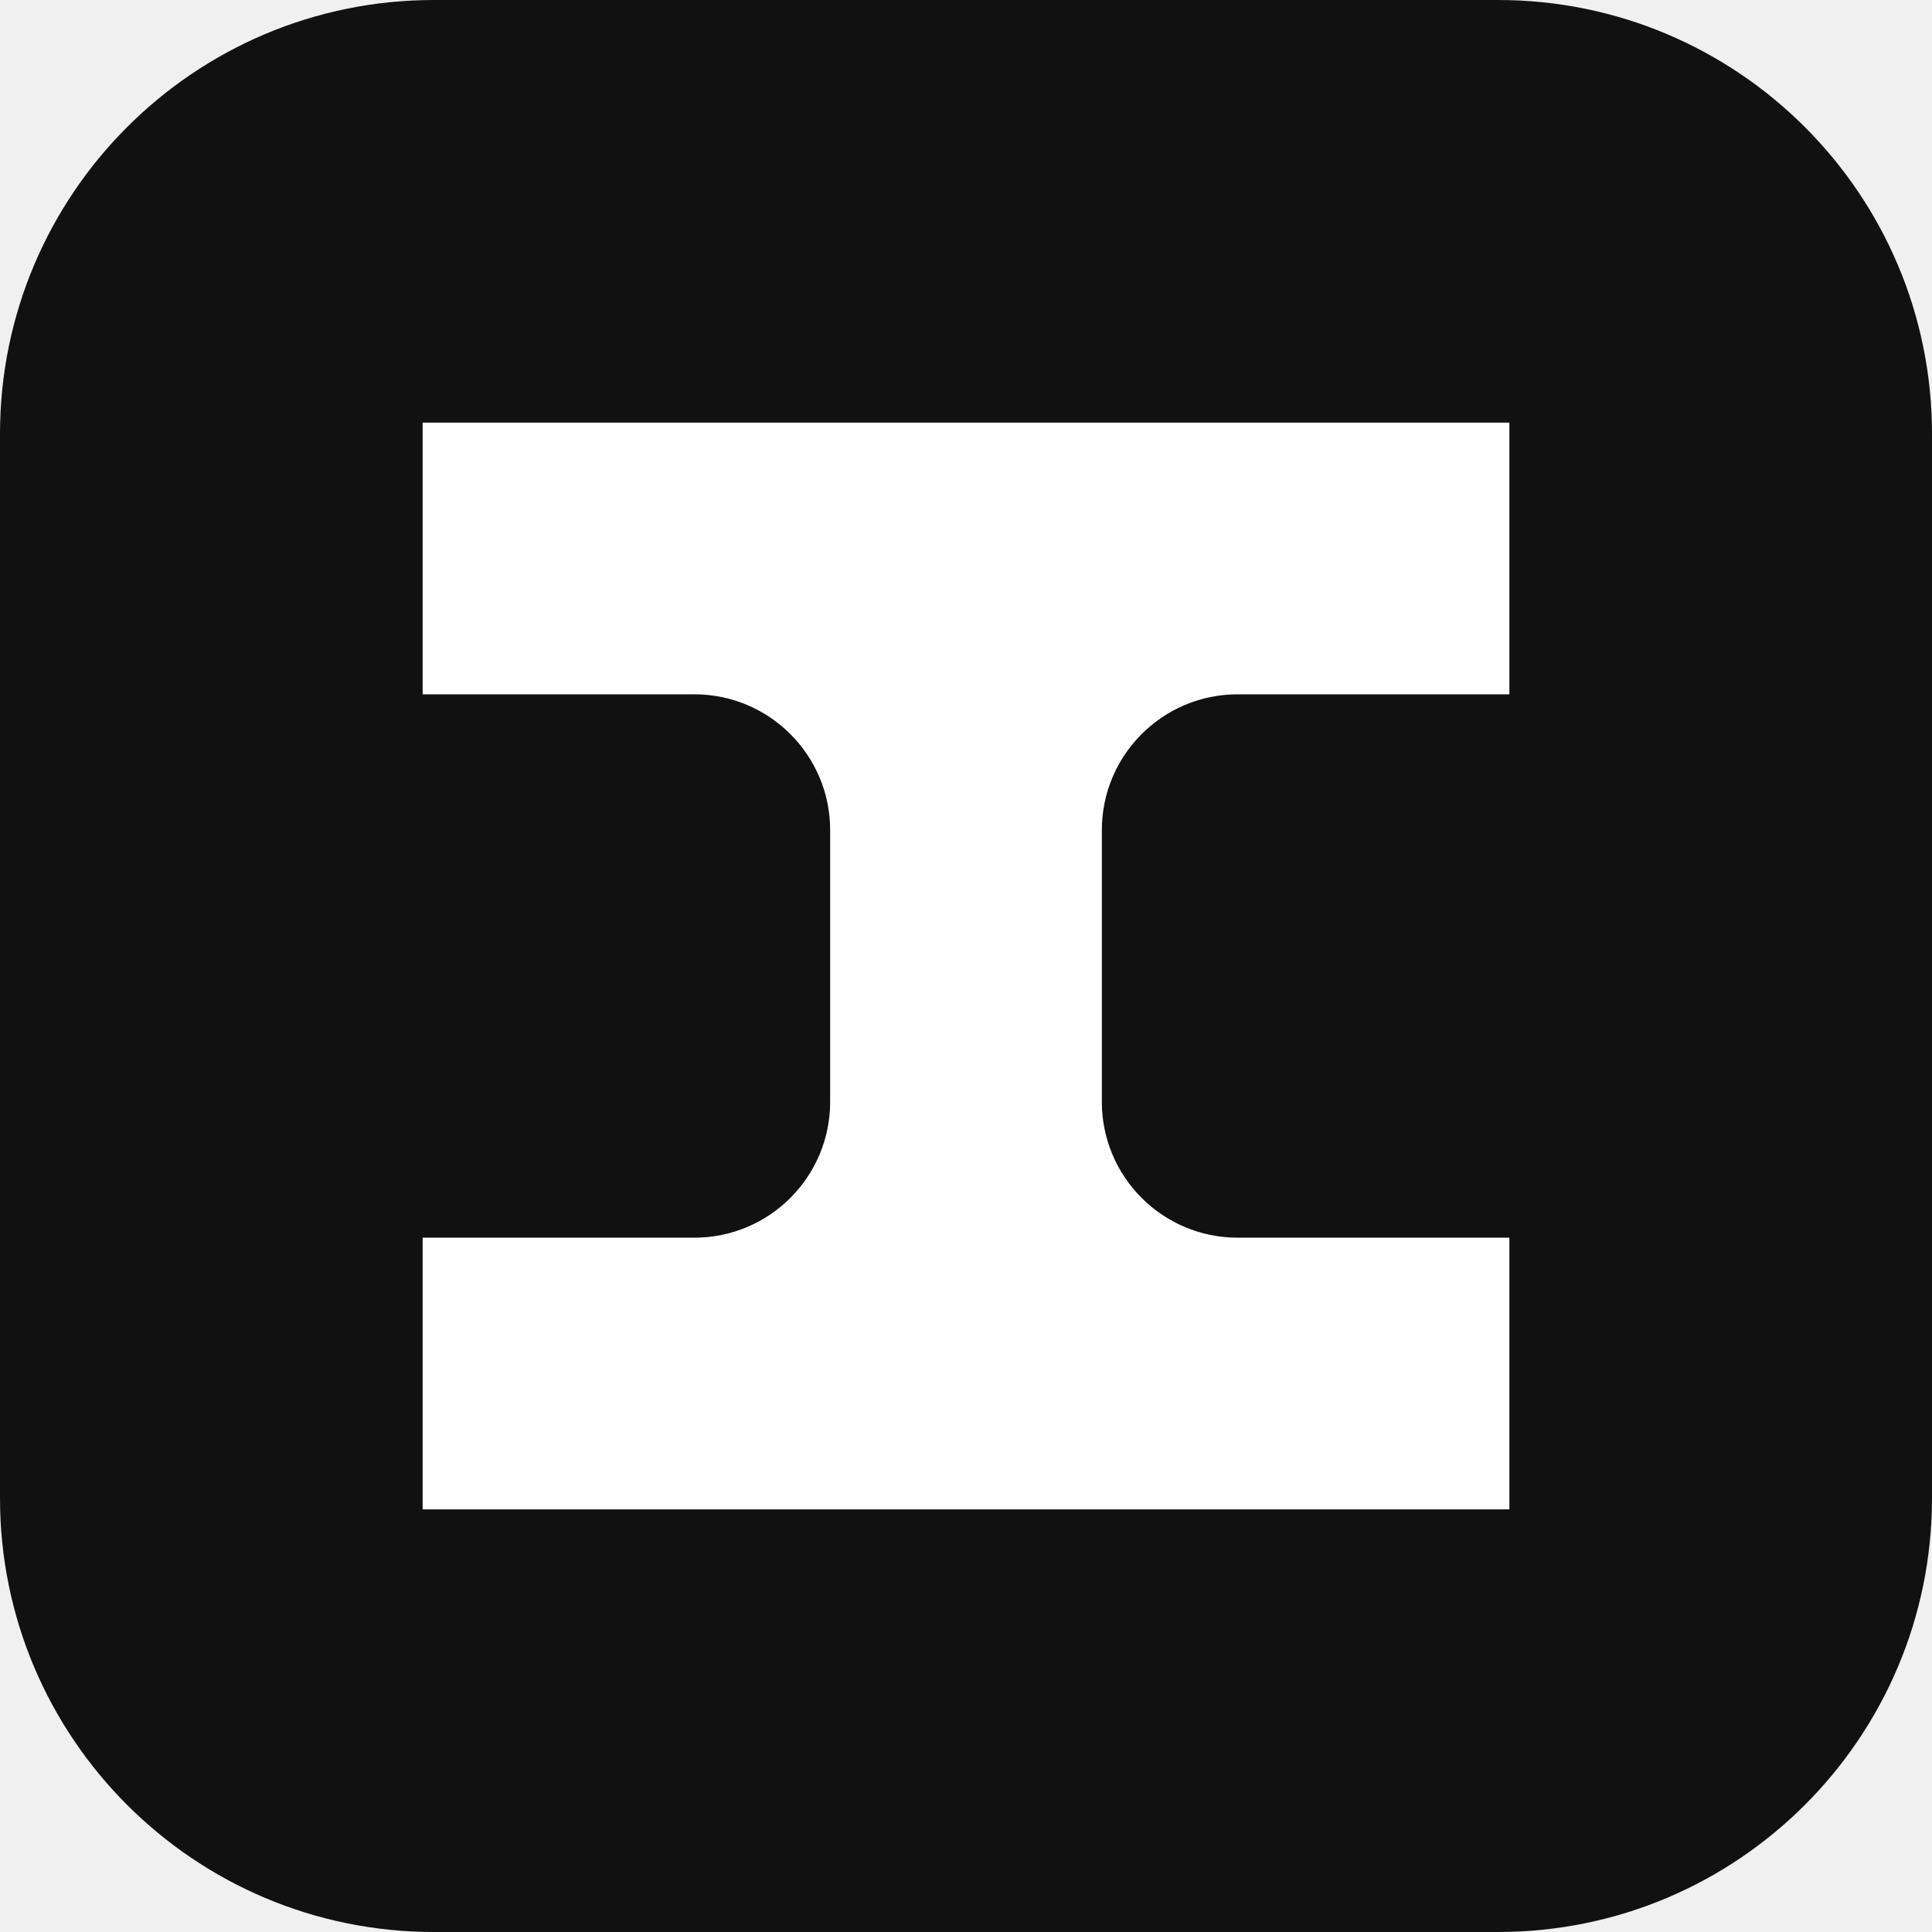
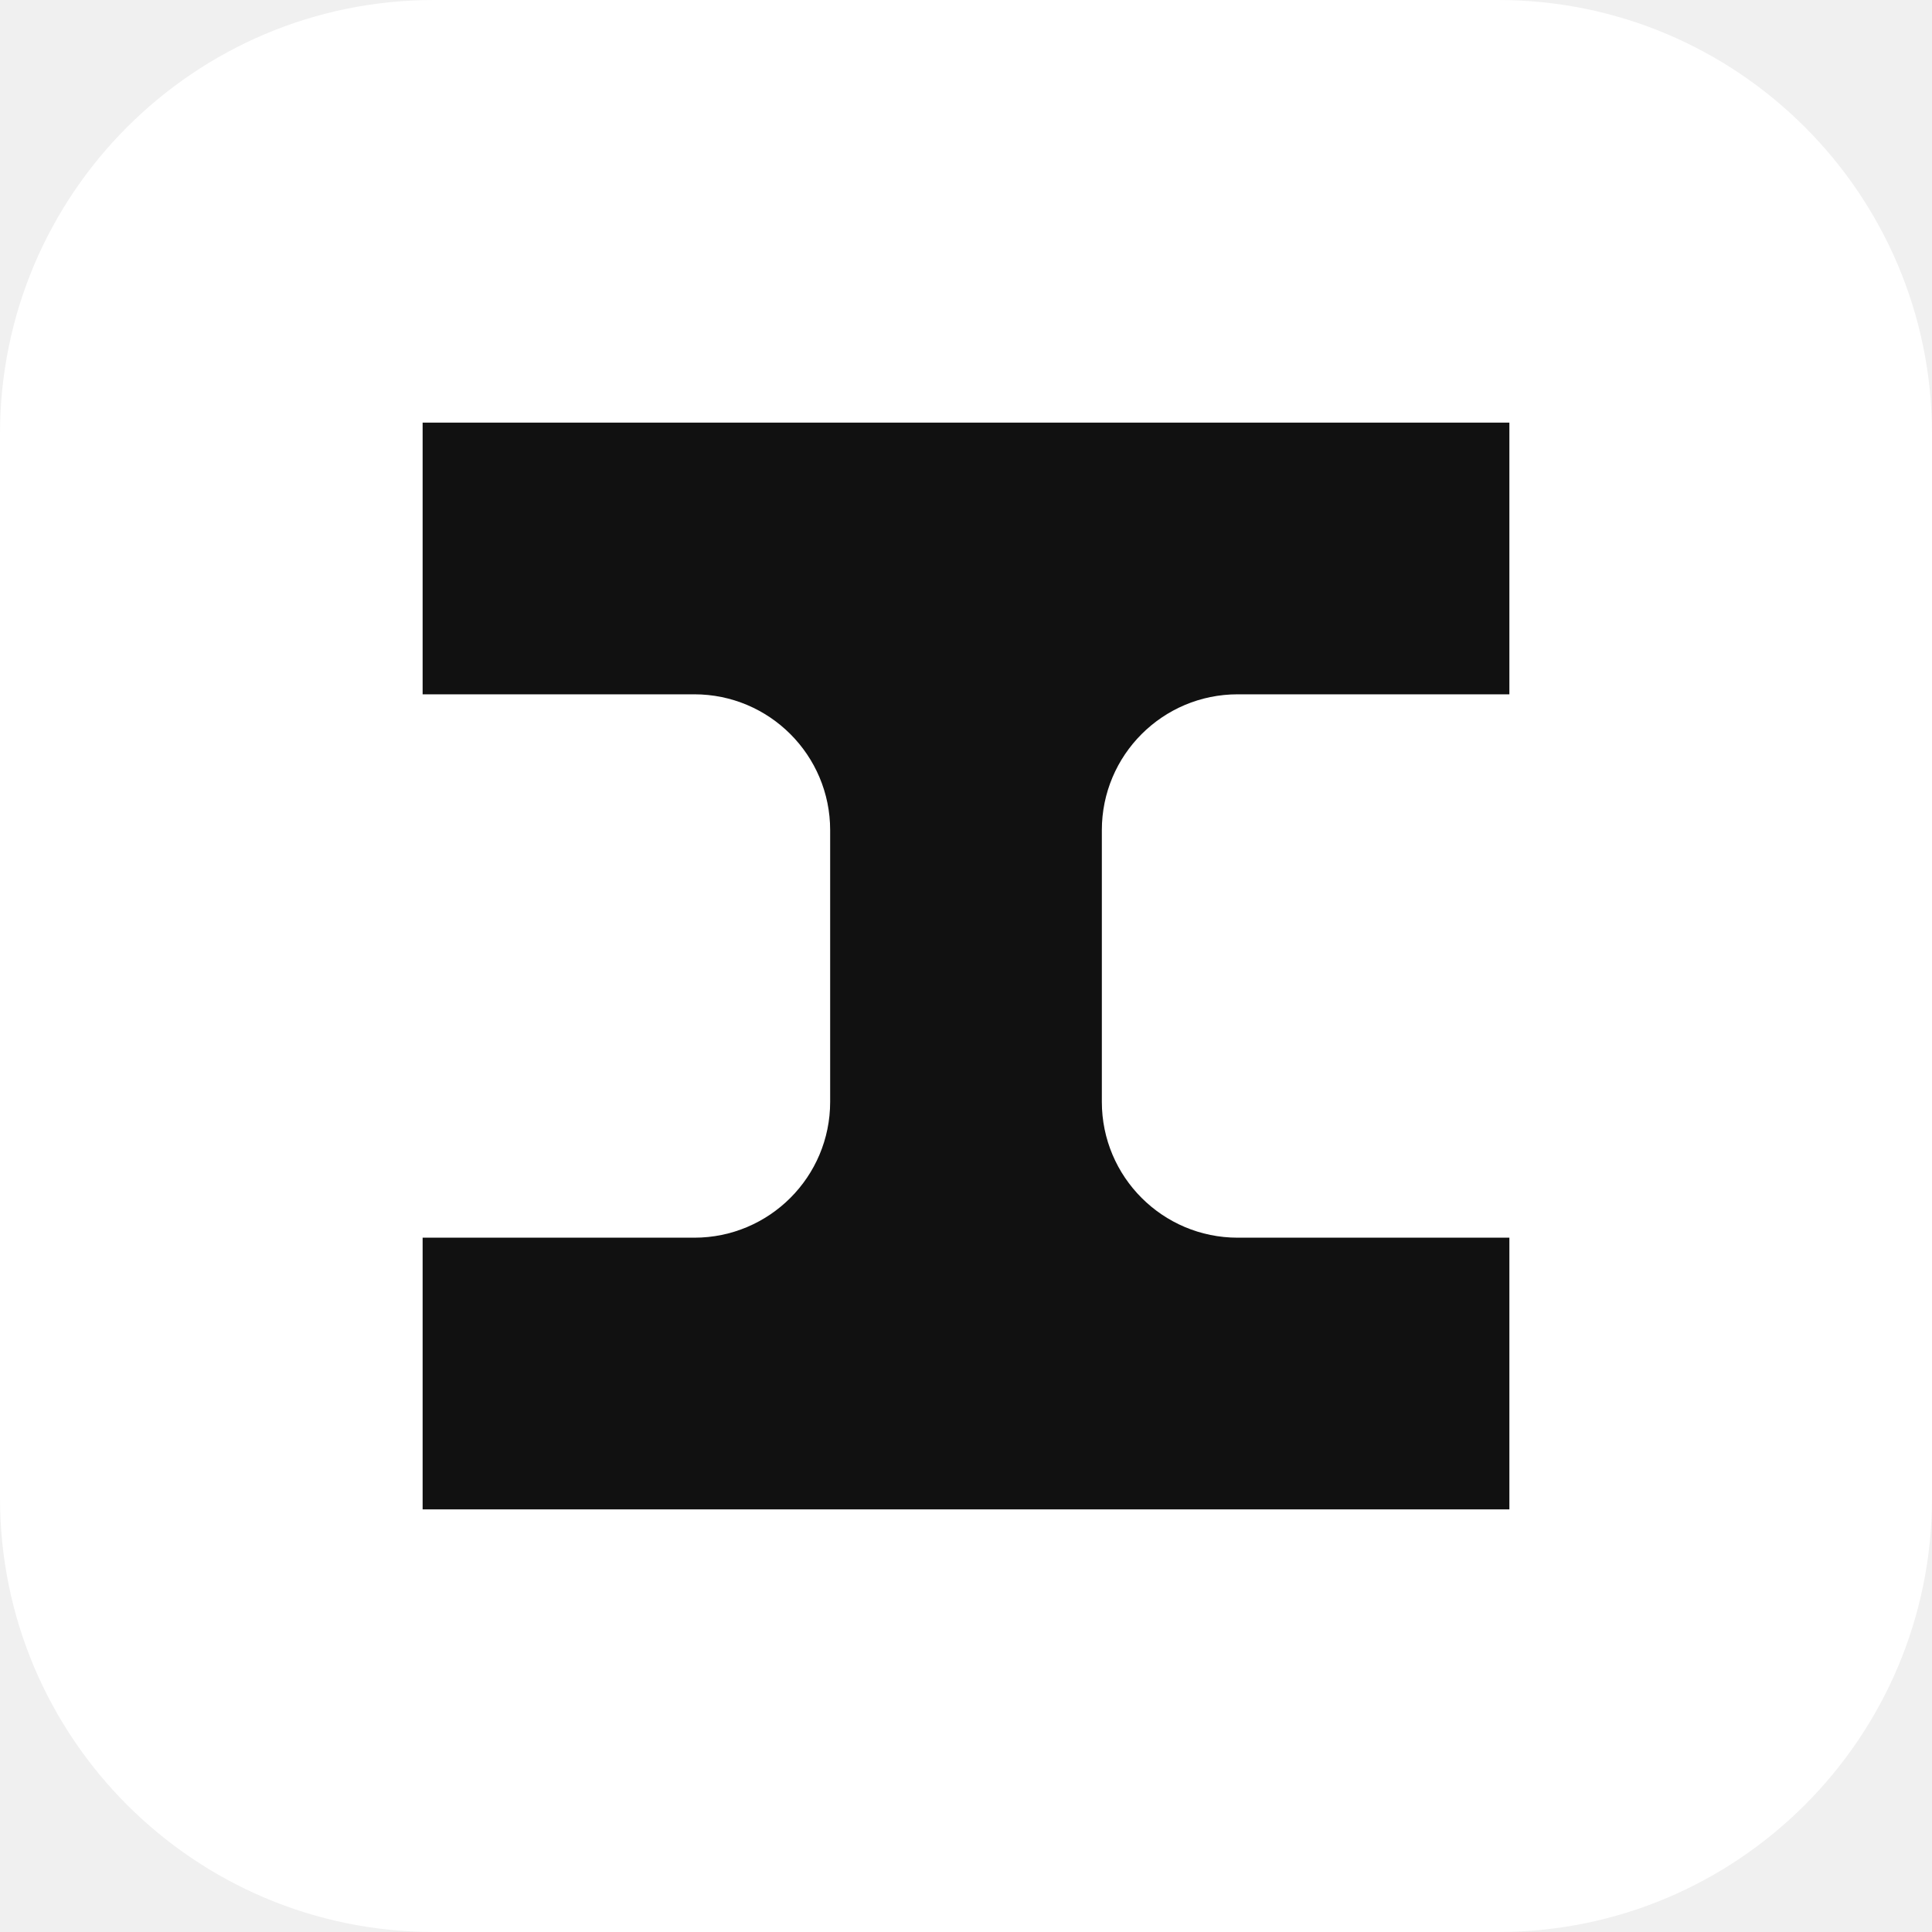
<svg xmlns="http://www.w3.org/2000/svg" viewBox="0 0 1024 1024" role="img" aria-label="Ironworks">
-   <rect width="1024" height="1024" rx="230" fill="#111111" />
-   <path fill="#FFFFFF" transform="translate(512 512) scale(12) translate(-32 -32)" d="M8 8H56V20H44A6 6 0 0 0 38 26V38A6 6 0 0 0 44 44H56V56H8V44H20A6 6 0 0 0 26 38V26A6 6 0 0 0 20 20H8Z" />
+   <rect width="1024" height="1024" rx="230" fill="#FFFFFF" />
+   <path fill="#111111" transform="translate(512 512) scale(12) translate(-32 -32)" d="M8 8H56V20H44A6 6 0 0 0 38 26V38A6 6 0 0 0 44 44H56V56H8V44H20A6 6 0 0 0 26 38V26A6 6 0 0 0 20 20H8Z" />
</svg>
